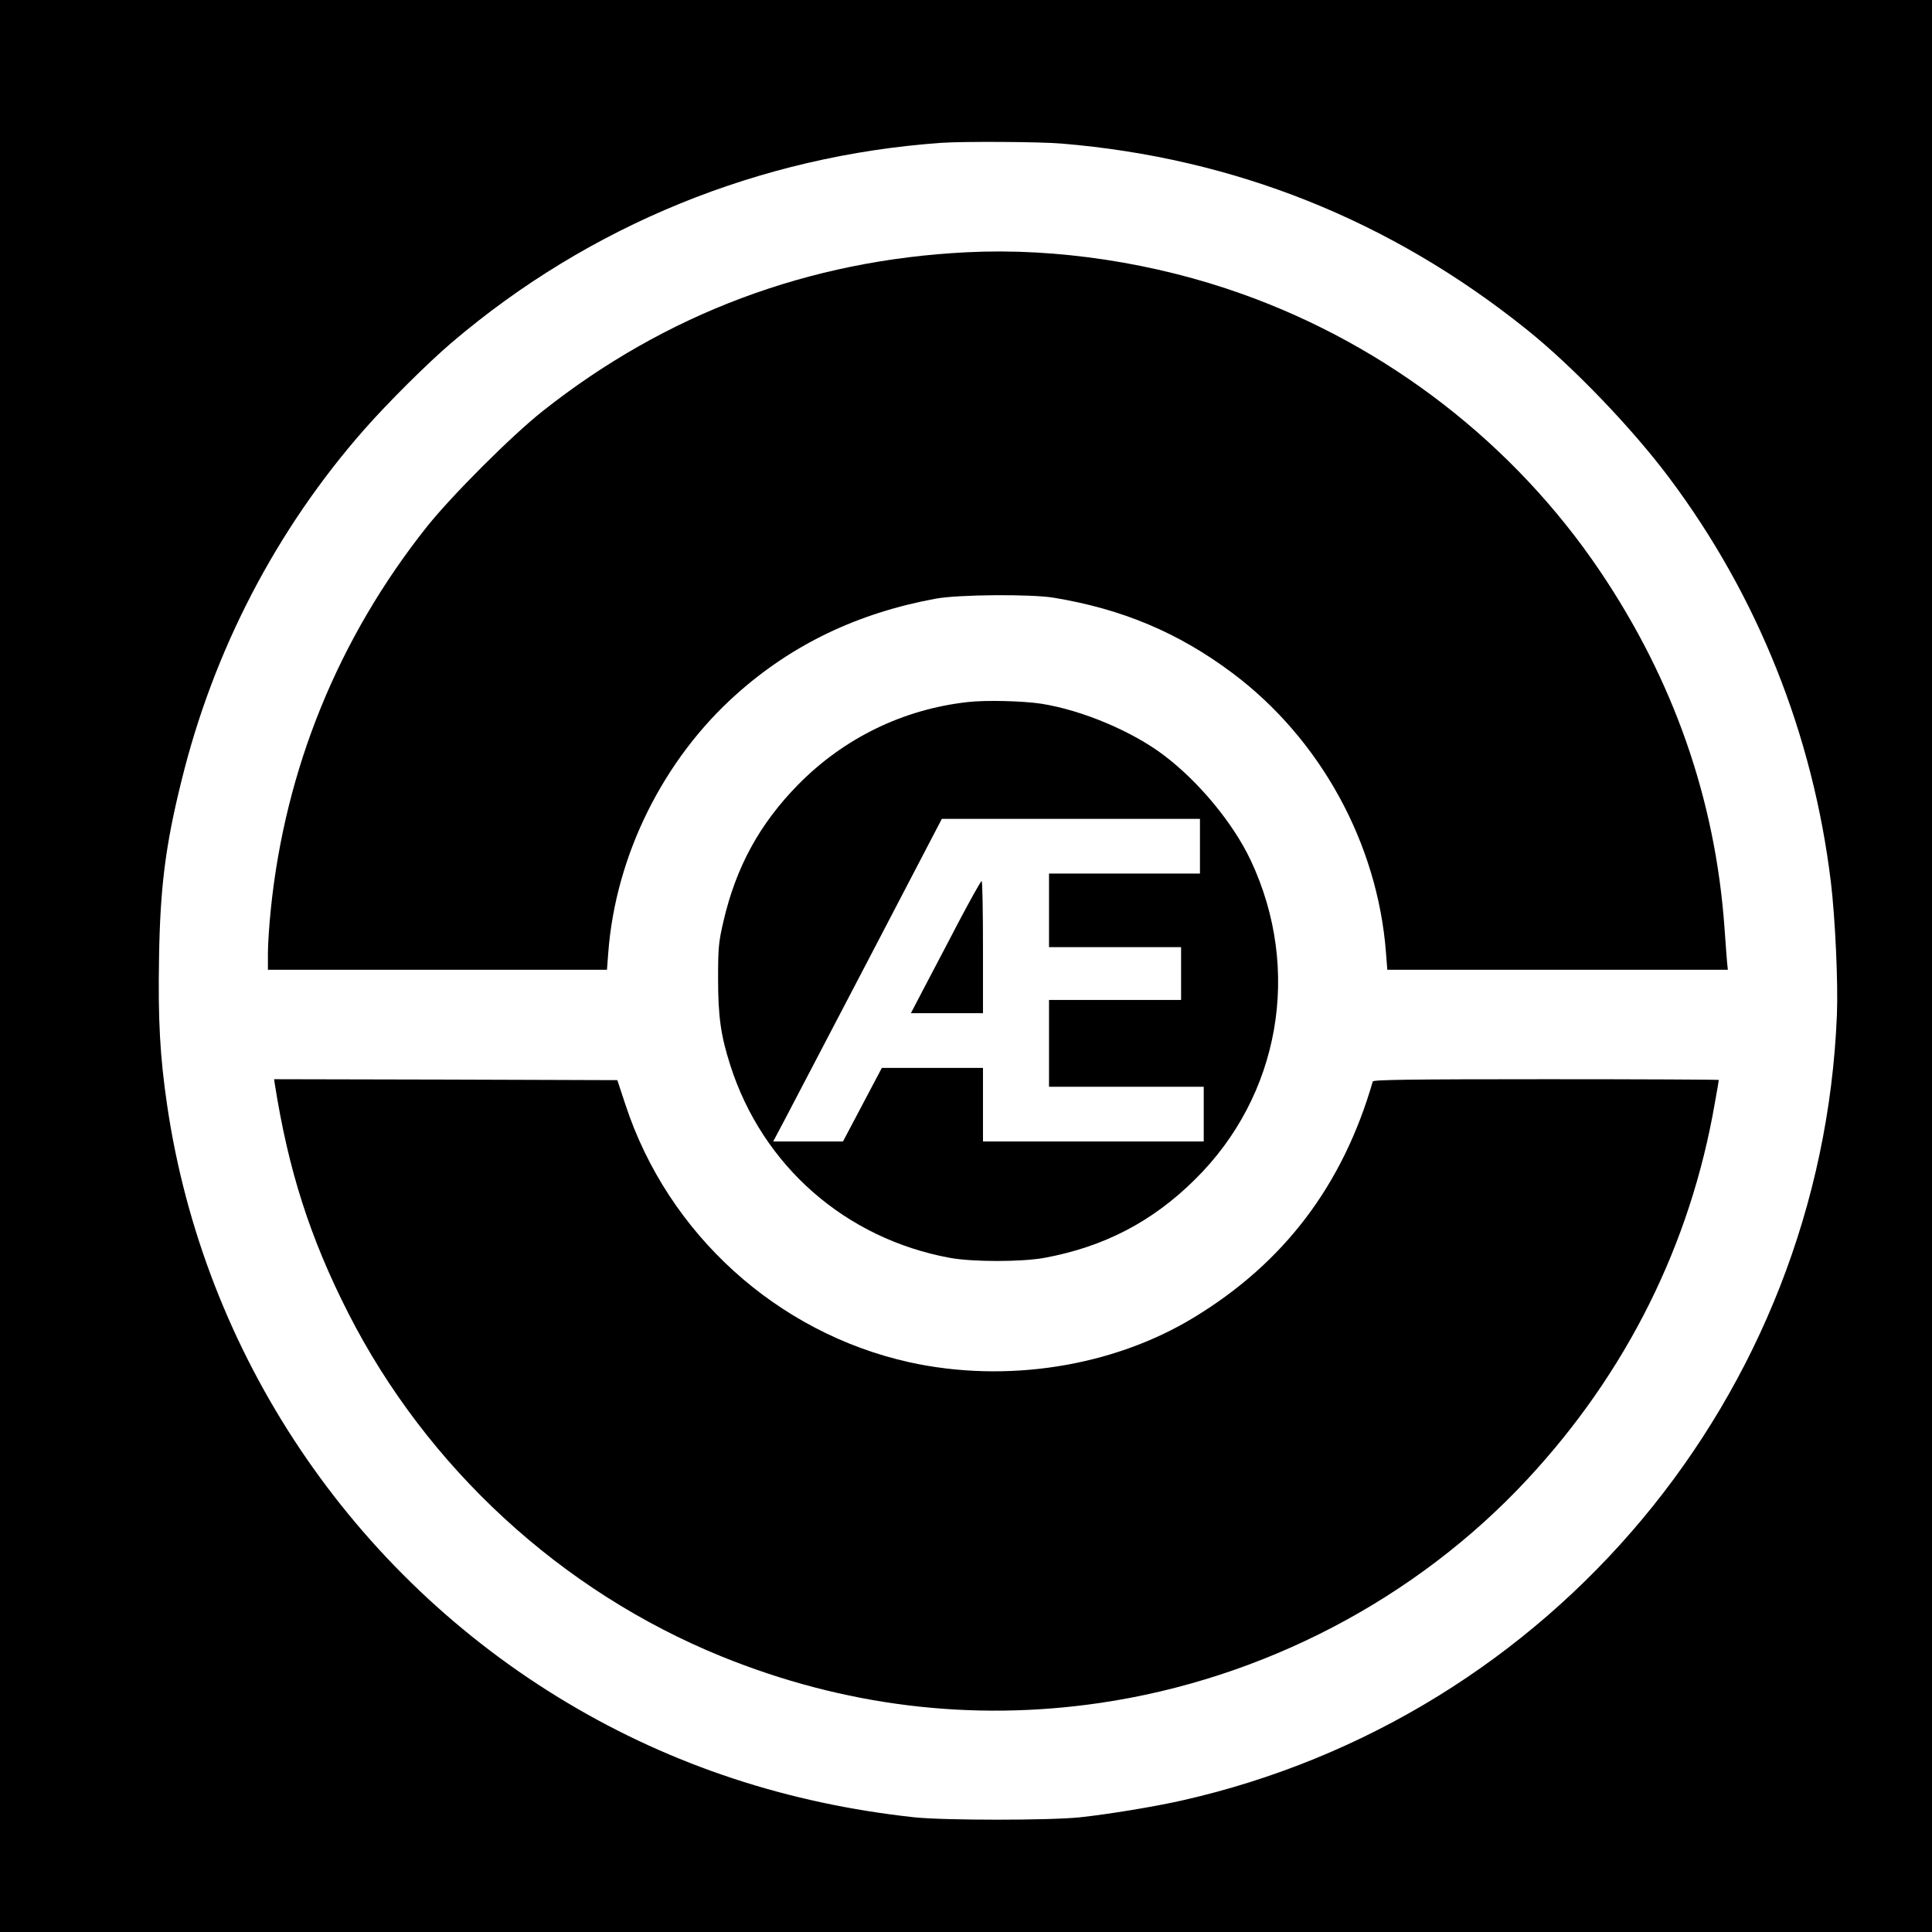
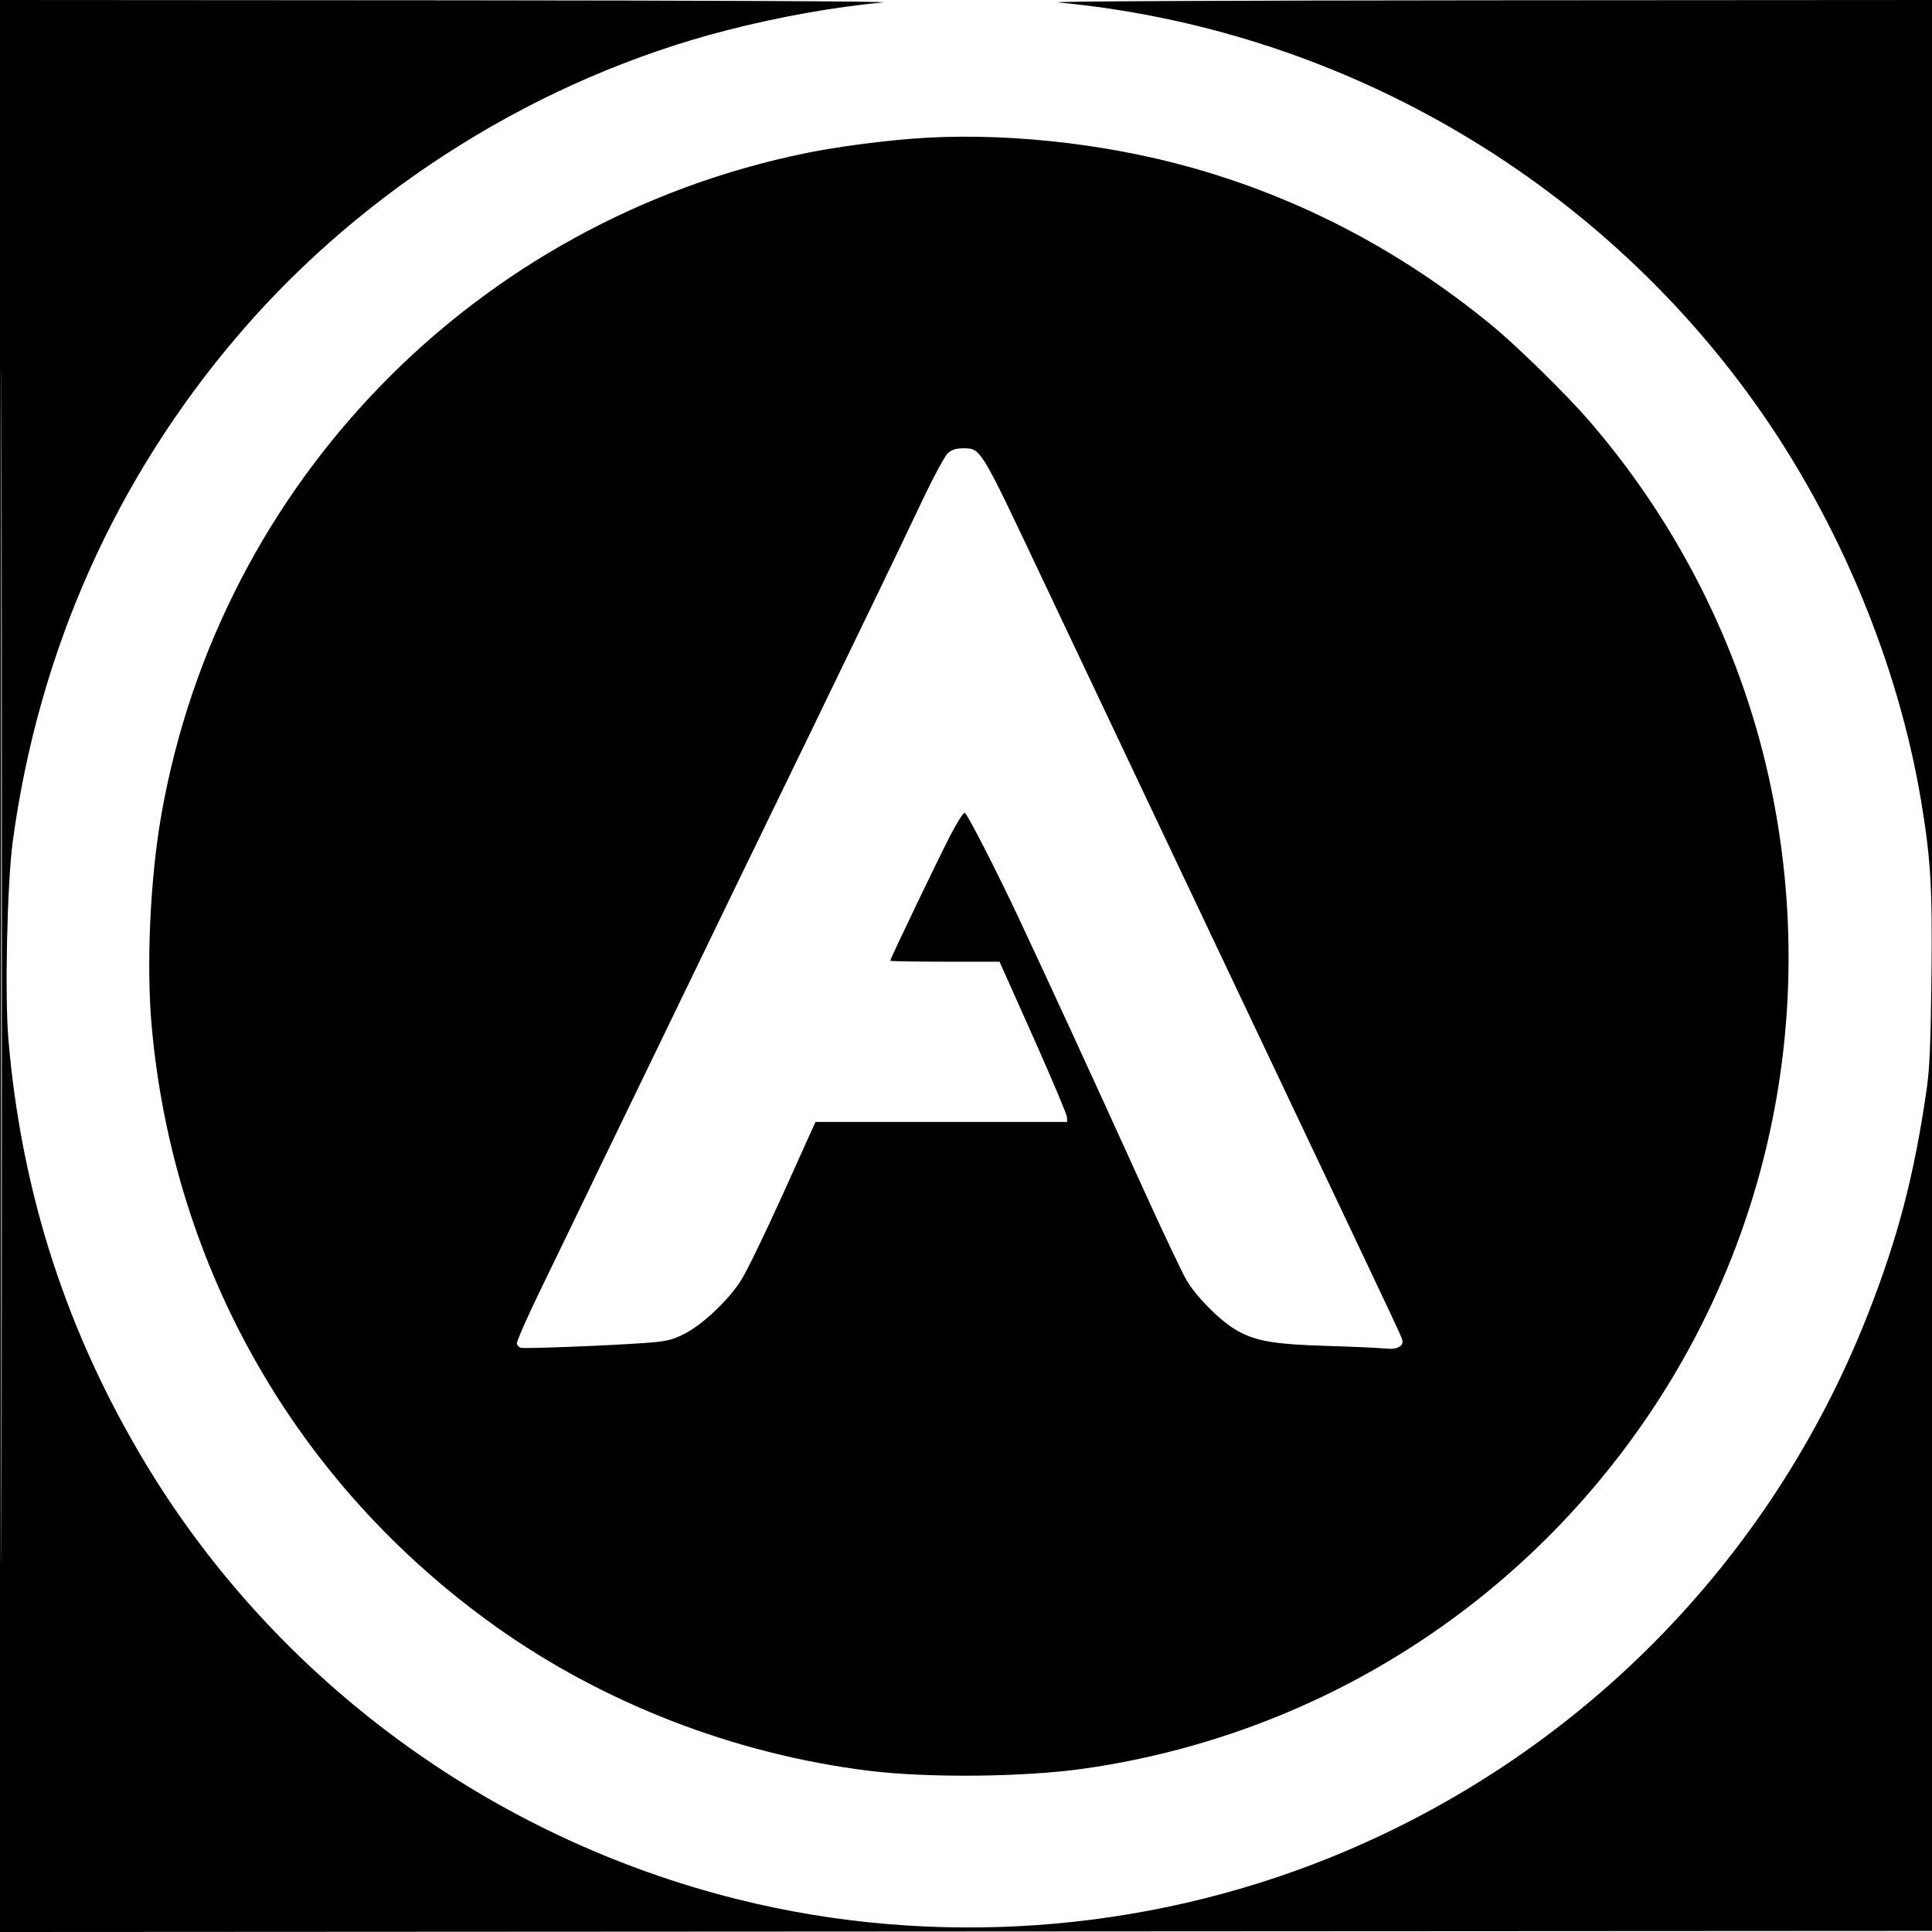
- <svg xmlns="http://www.w3.org/2000/svg" version="1.0" width="1024pt" height="1024pt" viewBox="0 0 1024 1024" preserveAspectRatio="xMidYMid meet">
-   <g transform="translate(0,1024) scale(0.1,-0.1)" fill="#000000" stroke="none">
-     <path d="M0 5120 l0 -5120 5120 0 5120 0 0 5120 0 5120 -5120 0 -5120 0 0 -5120z m5627 4359 c916 -76 1742 -406 2463 -984 244 -195 562 -526 759 -790 467 -624 760 -1358 855 -2140 23 -191 39 -536 32 -705 -82 -2013 -1509 -3722 -3476 -4164 -144 -32 -378 -71 -535 -88 -160 -17 -720 -17 -880 0 -669 73 -1279 274 -1835 605 -1147 683 -1930 1851 -2124 3168 -38 258 -49 453 -43 786 6 370 34 592 118 931 170 695 503 1335 970 1866 125 142 337 353 464 461 729 621 1633 990 2595 1058 115 8 522 6 637 -4z" />
-     <path d="M5125 8903 c-837 -41 -1598 -326 -2250 -843 -163 -129 -479 -445 -611 -610 -470 -591 -753 -1284 -829 -2033 -8 -78 -15 -181 -15 -229 l0 -88 899 0 898 0 7 91 c39 516 292 1025 681 1371 295 263 642 429 1055 505 120 22 503 25 625 5 363 -60 660 -185 944 -397 468 -349 773 -904 817 -1485 l7 -90 902 0 903 0 -4 38 c-2 20 -8 105 -14 187 -49 679 -270 1311 -661 1890 -454 672 -1123 1191 -1893 1466 -463 166 -985 246 -1461 222z" />
-     <path d="M5130 6519 c-343 -38 -657 -191 -900 -438 -204 -208 -329 -436 -396 -726 -25 -108 -28 -138 -28 -300 0 -202 14 -303 65 -462 171 -533 610 -918 1164 -1020 122 -22 378 -22 500 0 315 58 572 191 798 415 451 444 568 1112 297 1690 -93 198 -275 418 -460 558 -168 128 -435 240 -650 274 -98 15 -295 20 -390 9z m1230 -764 l0 -145 -400 0 -400 0 0 -195 0 -195 350 0 350 0 0 -140 0 -140 -350 0 -350 0 0 -230 0 -230 410 0 410 0 0 -145 0 -145 -585 0 -585 0 0 195 0 195 -268 0 -268 0 -103 -195 -103 -195 -185 0 -185 0 60 113 c32 61 233 446 447 855 l387 742 684 0 684 0 0 -145z" />
-     <path d="M5083 5357 c-61 -116 -143 -274 -183 -349 l-72 -138 191 0 191 0 0 350 c0 193 -3 350 -7 350 -5 0 -58 -96 -120 -213z" />
-     <path d="M1456 4498 c72 -460 187 -819 390 -1218 417 -819 1129 -1474 1977 -1819 647 -263 1325 -347 2007 -247 864 127 1674 550 2264 1184 527 566 866 1247 995 1996 12 65 21 120 21 122 0 2 -412 4 -915 4 -724 0 -916 -3 -919 -12 -159 -550 -471 -962 -950 -1252 -430 -261 -995 -349 -1507 -236 -701 156 -1279 680 -1504 1365 l-43 130 -910 3 -909 2 3 -22z" />
-   </g>
+ <svg xmlns="http://www.w3.org/2000/svg" width="892" height="892" viewBox="0 0 892 892" version="1.1">
+   <path d="M 0 446.001 L 0 892.002 446.250 891.751 L 892.500 891.500 892.751 445.750 L 893.002 0 686.251 0.135 C 566.355 0.214, 483.281 0.625, 488.500 1.115 C 617.595 13.230, 735.850 81.392, 810.795 186.882 C 848.983 240.634, 876.324 306.229, 886.915 369.500 C 891.439 396.526, 892.205 409.487, 891.746 451.194 C 891.416 481.153, 890.904 493.354, 889.593 502.500 C 883.883 542.341, 876.282 571.463, 862.316 607 C 817.366 721.377, 728.024 811.603, 614.146 857.626 C 527.728 892.551, 430.884 899.390, 340.710 876.934 C 226.796 848.566, 127.771 775.831, 67.600 676.331 C 30.915 615.669, 9.975 551.153, 3.890 480.044 C 2.159 459.810, 3.300 407.616, 5.892 388.500 C 17.833 300.424, 53.509 220.548, 110.629 154 C 168.650 86.403, 249.330 36.149, 335.354 14.023 C 359.528 7.806, 384.941 3.262, 407.500 1.123 C 412.783 0.623, 330.503 0.214, 208.250 0.135 L 0 0 0 446.001 M 0.496 446.500 C 0.496 691.800, 0.610 792.001, 0.750 669.168 C 0.890 546.336, 0.890 345.636, 0.750 223.168 C 0.610 100.701, 0.496 201.200, 0.496 446.500 M 420.500 64.089 C 404.577 65.377, 385.475 67.971, 372.500 70.607 C 219.673 101.655, 101.500 222.810, 74.504 376.121 C 69.313 405.601, 67.487 445.714, 70.048 474 C 80.191 585.995, 137.185 685.497, 228.561 750.735 C 278.453 786.357, 339.091 809.849, 401 817.542 C 428.766 820.993, 473.647 820.497, 501.500 816.432 C 607.989 800.893, 701.932 741.631, 761.968 652.124 C 819.742 565.989, 839.330 460.248, 816.453 358 C 803.062 298.149, 774.441 241.463, 733.901 194.500 C 723.451 182.393, 700.632 159.988, 689 150.411 C 647.425 116.182, 600.858 91.670, 550.391 77.450 C 508.980 65.781, 460.815 60.827, 420.500 64.089 M 437.596 209.250 C 436.208 210.492, 430.629 220.908, 425.144 232.500 C 419.679 244.050, 411.060 262.050, 405.990 272.500 C 400.920 282.950, 393.952 297.350, 390.505 304.500 C 382.840 320.400, 371.285 344.241, 359 369.500 C 344.926 398.439, 334.632 419.671, 319.244 451.500 C 311.532 467.450, 301.515 488.150, 296.984 497.500 C 276.886 538.968, 272.414 548.213, 266.997 559.500 C 263.829 566.100, 256.029 582.203, 249.663 595.284 C 243.297 608.365, 238.328 619.692, 238.622 620.456 C 238.915 621.220, 239.682 622.033, 240.327 622.263 C 241.761 622.774, 279.896 621.322, 296.793 620.112 C 307.650 619.335, 309.855 618.854, 315.674 615.989 C 323.945 611.917, 335.748 600.902, 341.914 591.500 C 344.439 587.650, 353.253 569.541, 361.502 551.257 L 376.500 518.014 434.601 518.007 L 492.702 518 492.601 515.734 C 492.545 514.488, 485.525 497.845, 477 478.751 L 461.500 444.033 436.250 444.017 C 422.363 444.007, 411 443.809, 411 443.576 C 411 442.738, 433.289 396.274, 438.753 385.722 C 441.822 379.794, 444.821 375.087, 445.417 375.262 C 446.522 375.586, 460.013 401.875, 470.171 423.500 C 484.563 454.137, 503.721 495.798, 528.419 550.164 C 537.081 569.229, 545.817 587.639, 547.834 591.075 C 552.235 598.573, 562.794 609.281, 570.177 613.732 C 579.117 619.122, 587.601 620.659, 612.500 621.398 C 624.600 621.758, 636.788 622.308, 639.584 622.620 C 645.221 623.251, 648.437 621.419, 647.307 618.221 C 646.512 615.970, 641.982 606.308, 620.247 560.500 C 579.914 475.496, 506.245 320.058, 481.186 267.090 C 452.024 205.446, 452.985 207.011, 444.306 207.004 C 441.364 207.001, 439.360 207.672, 437.596 209.250" stroke="none" fill="#000000" fill-rule="evenodd" />
</svg>
